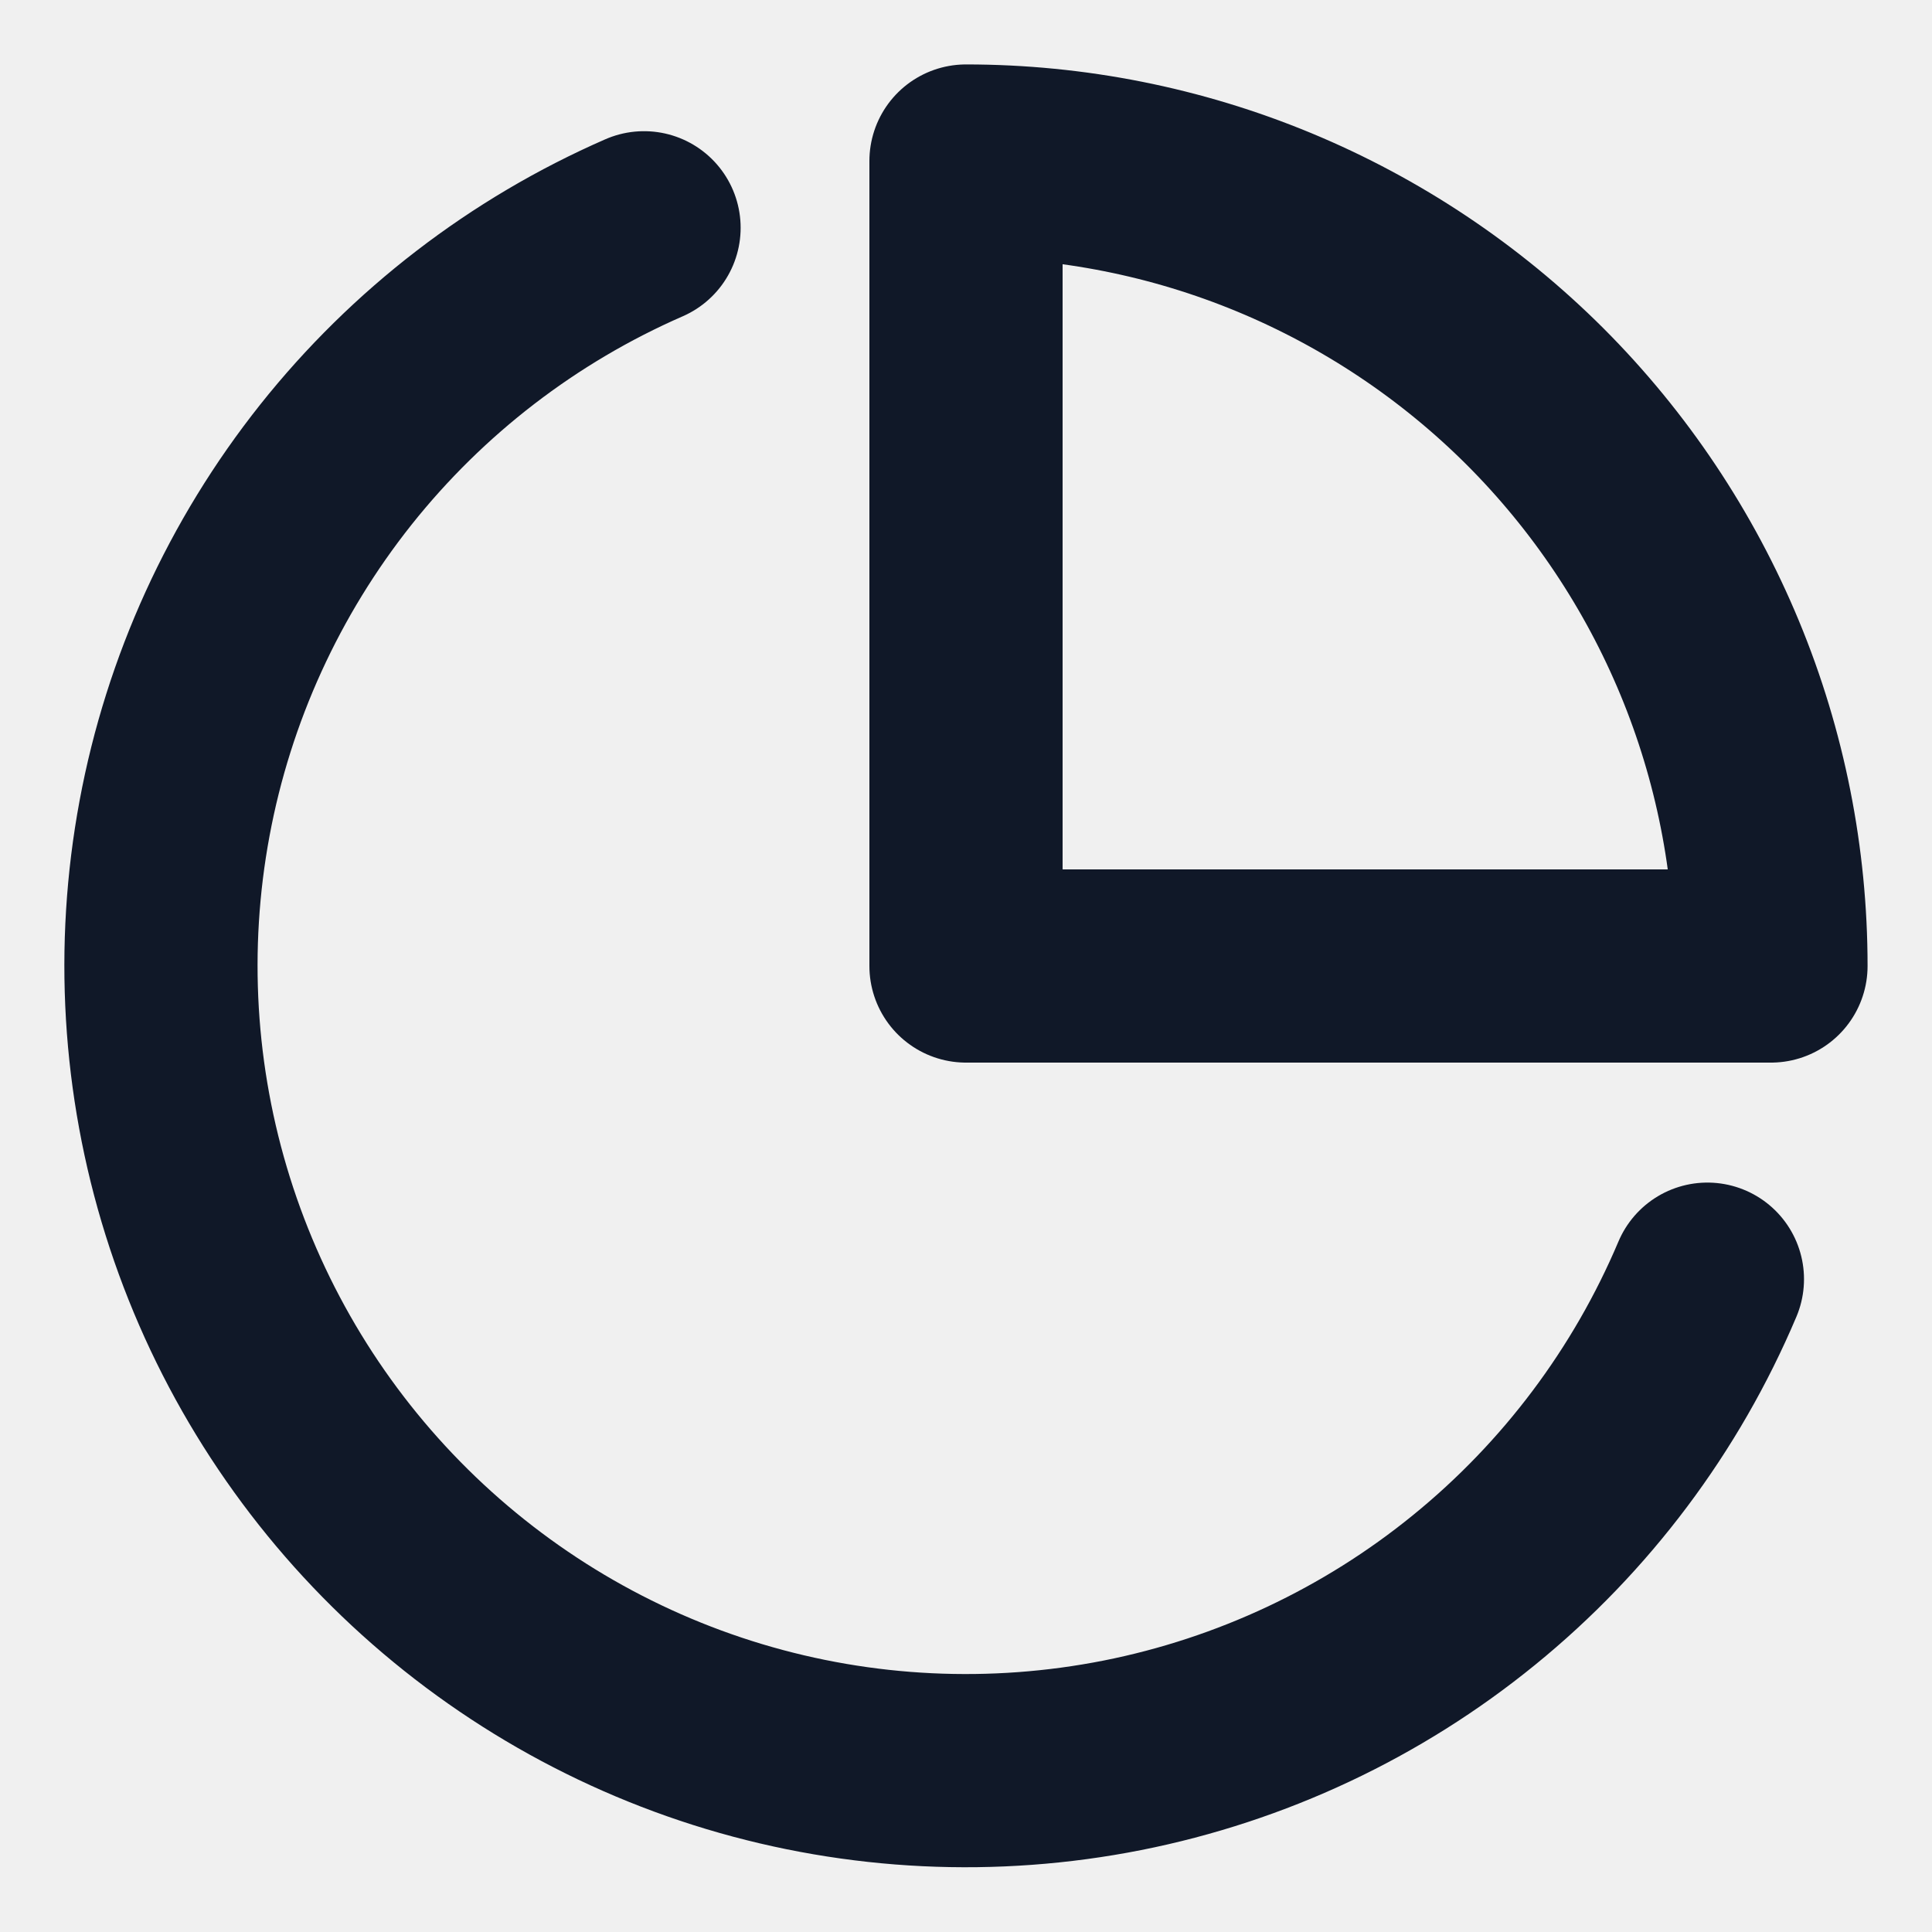
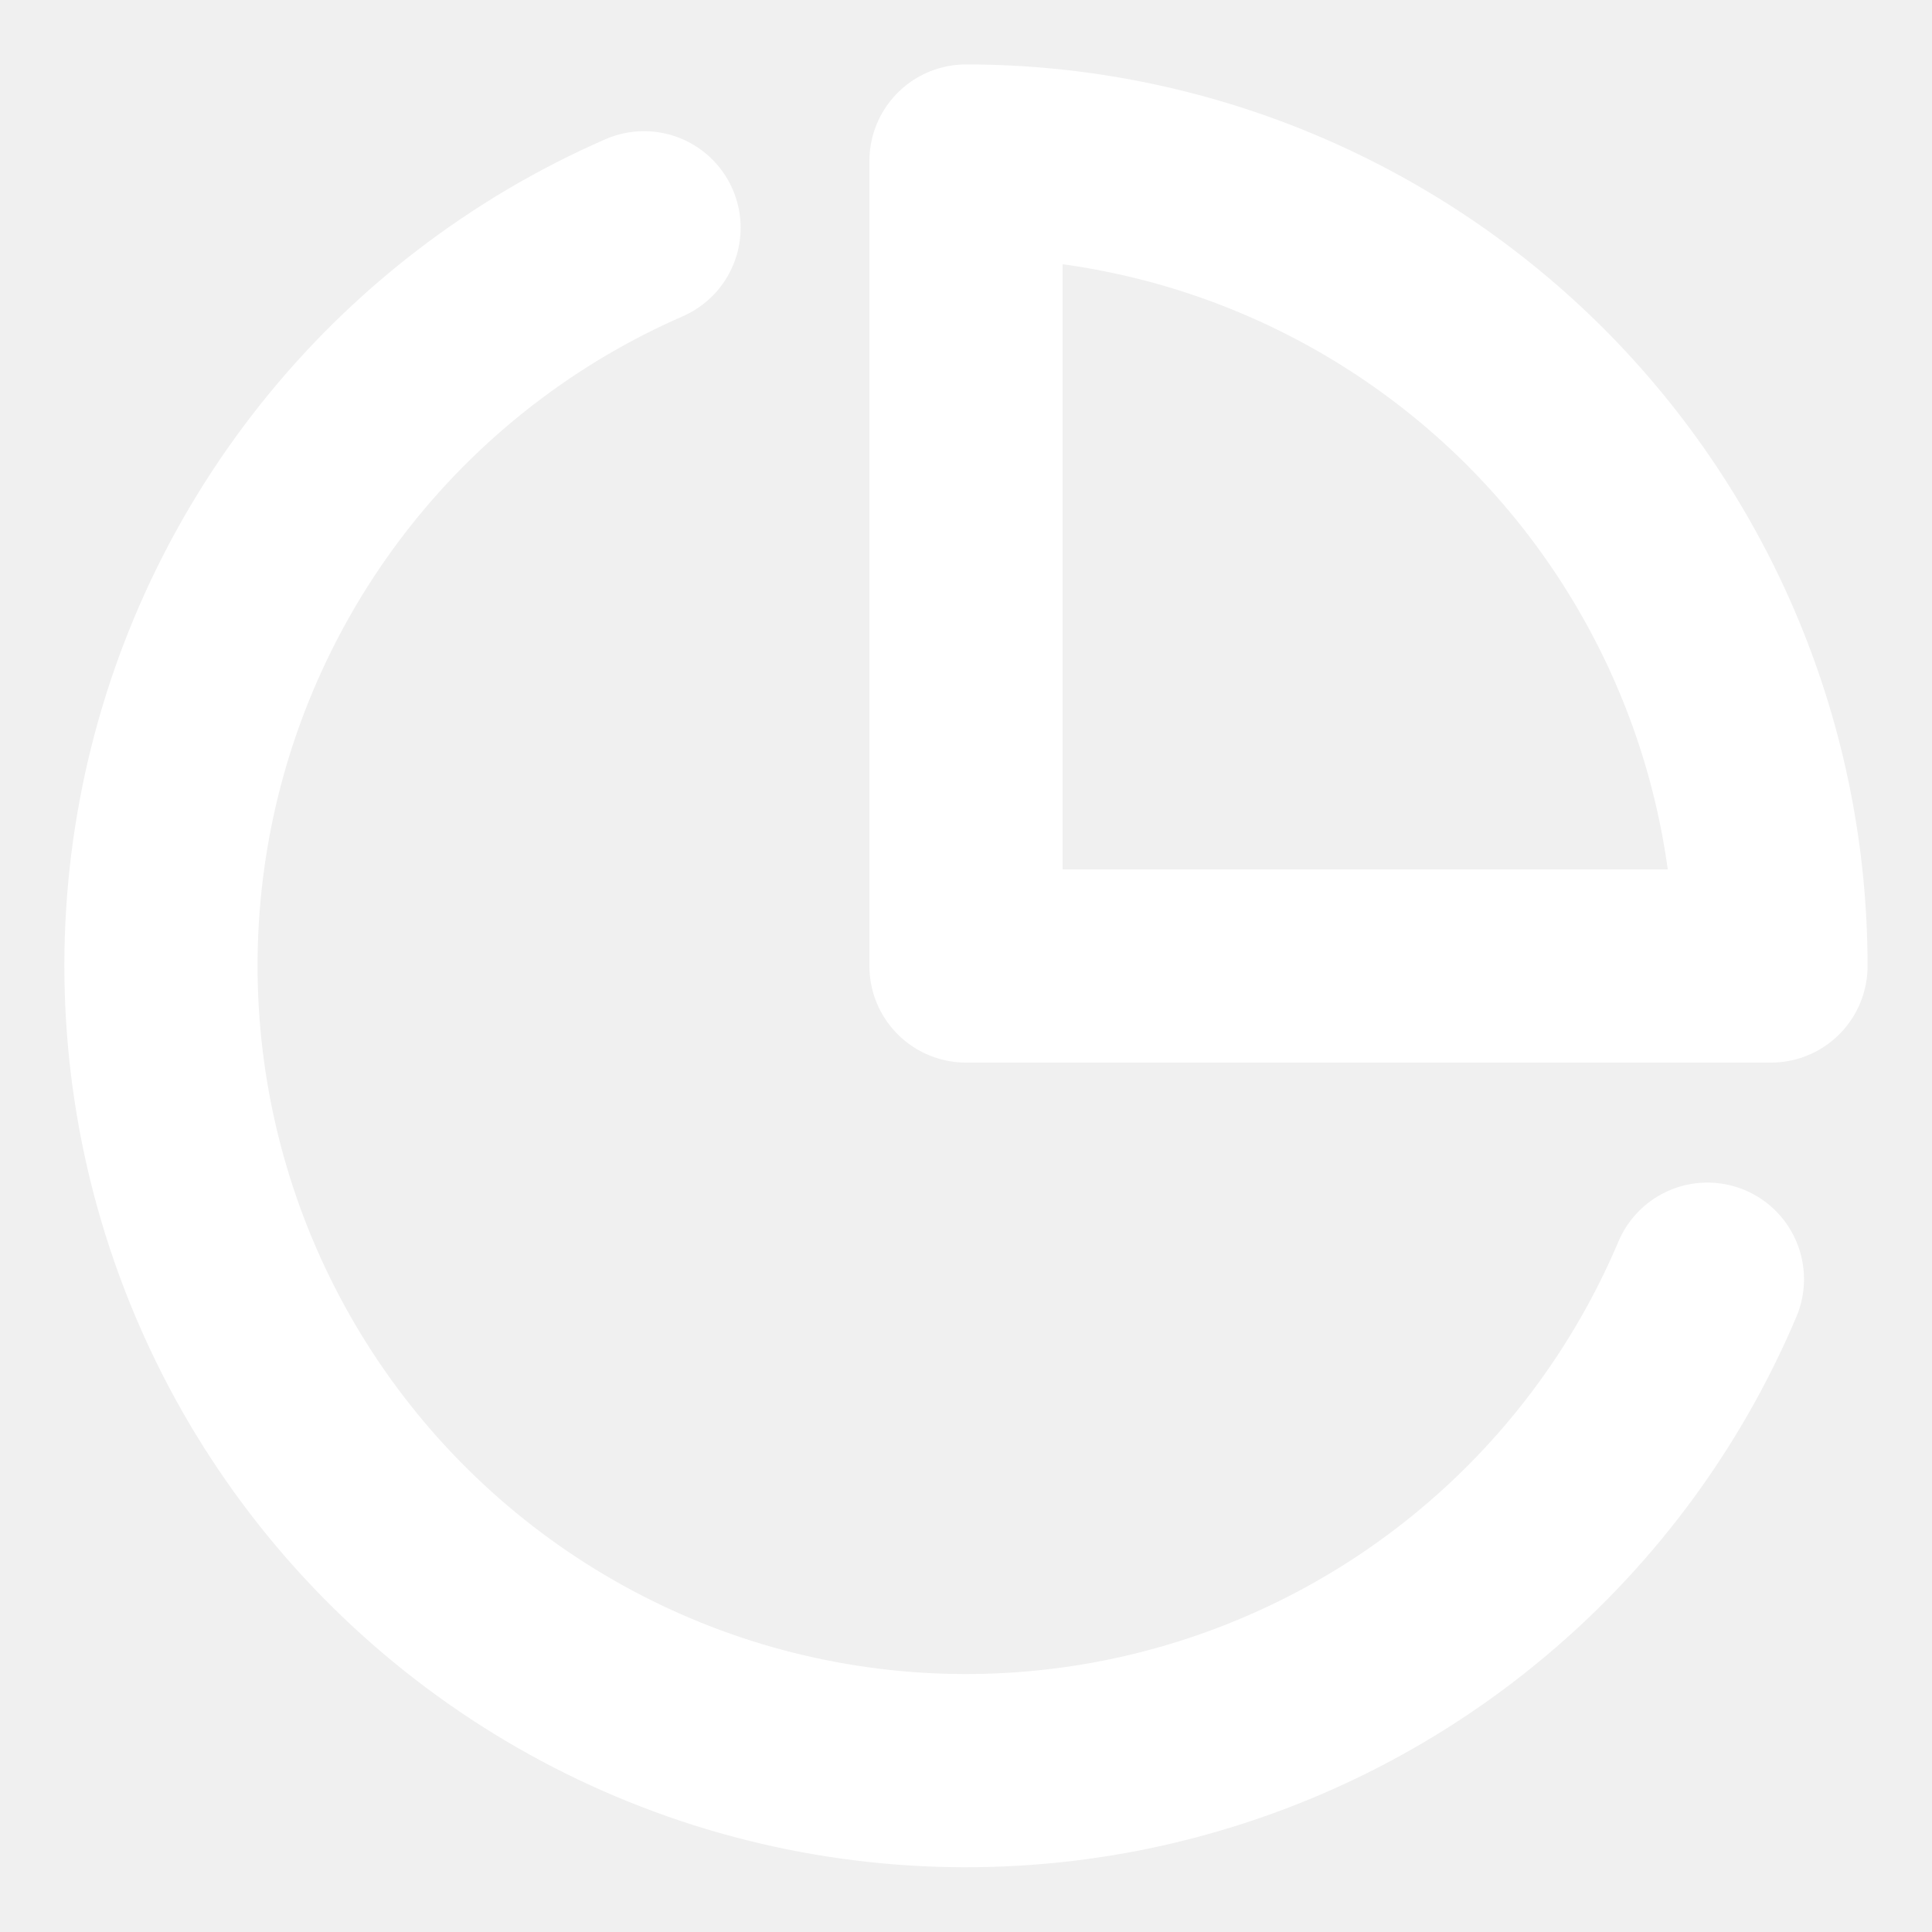
<svg xmlns="http://www.w3.org/2000/svg" width="20" height="20" viewBox="0 0 20 20" fill="none">
  <g clip-path="url(#clip0_6498_37054)">
-     <path d="M17.675 13.242C17.145 14.495 16.316 15.6 15.26 16.459C14.204 17.319 12.954 17.906 11.619 18.171C10.283 18.435 8.904 18.369 7.6 17.977C6.297 17.585 5.109 16.879 4.141 15.922C3.173 14.965 2.454 13.786 2.047 12.487C1.64 11.188 1.558 9.809 1.807 8.471C2.056 7.132 2.63 5.876 3.477 4.81C4.324 3.745 5.419 2.903 6.667 2.358M18.333 10C18.333 8.906 18.118 7.822 17.699 6.811C17.28 5.8 16.666 4.881 15.893 4.107C15.119 3.334 14.2 2.72 13.189 2.301C12.178 1.882 11.094 1.667 10 1.667V10H18.333Z" stroke="#101828" stroke-width="2" stroke-linecap="round" stroke-linejoin="round" />
+     <path d="M17.675 13.242C17.145 14.495 16.316 15.6 15.26 16.459C14.204 17.319 12.954 17.906 11.619 18.171C10.283 18.435 8.904 18.369 7.6 17.977C6.297 17.585 5.109 16.879 4.141 15.922C3.173 14.965 2.454 13.786 2.047 12.487C1.64 11.188 1.558 9.809 1.807 8.471C2.056 7.132 2.63 5.876 3.477 4.81C4.324 3.745 5.419 2.903 6.667 2.358M18.333 10C18.333 8.906 18.118 7.822 17.699 6.811C17.28 5.8 16.666 4.881 15.893 4.107C15.119 3.334 14.2 2.72 13.189 2.301C12.178 1.882 11.094 1.667 10 1.667V10H18.333Z" stroke="#ffffff" stroke-width="2" stroke-linecap="round" stroke-linejoin="round" />
  </g>
  <defs>
    <clipPath id="clip0_6498_37054">
      <rect width="20" height="20" fill="#101828" />
    </clipPath>
  </defs>
</svg>
